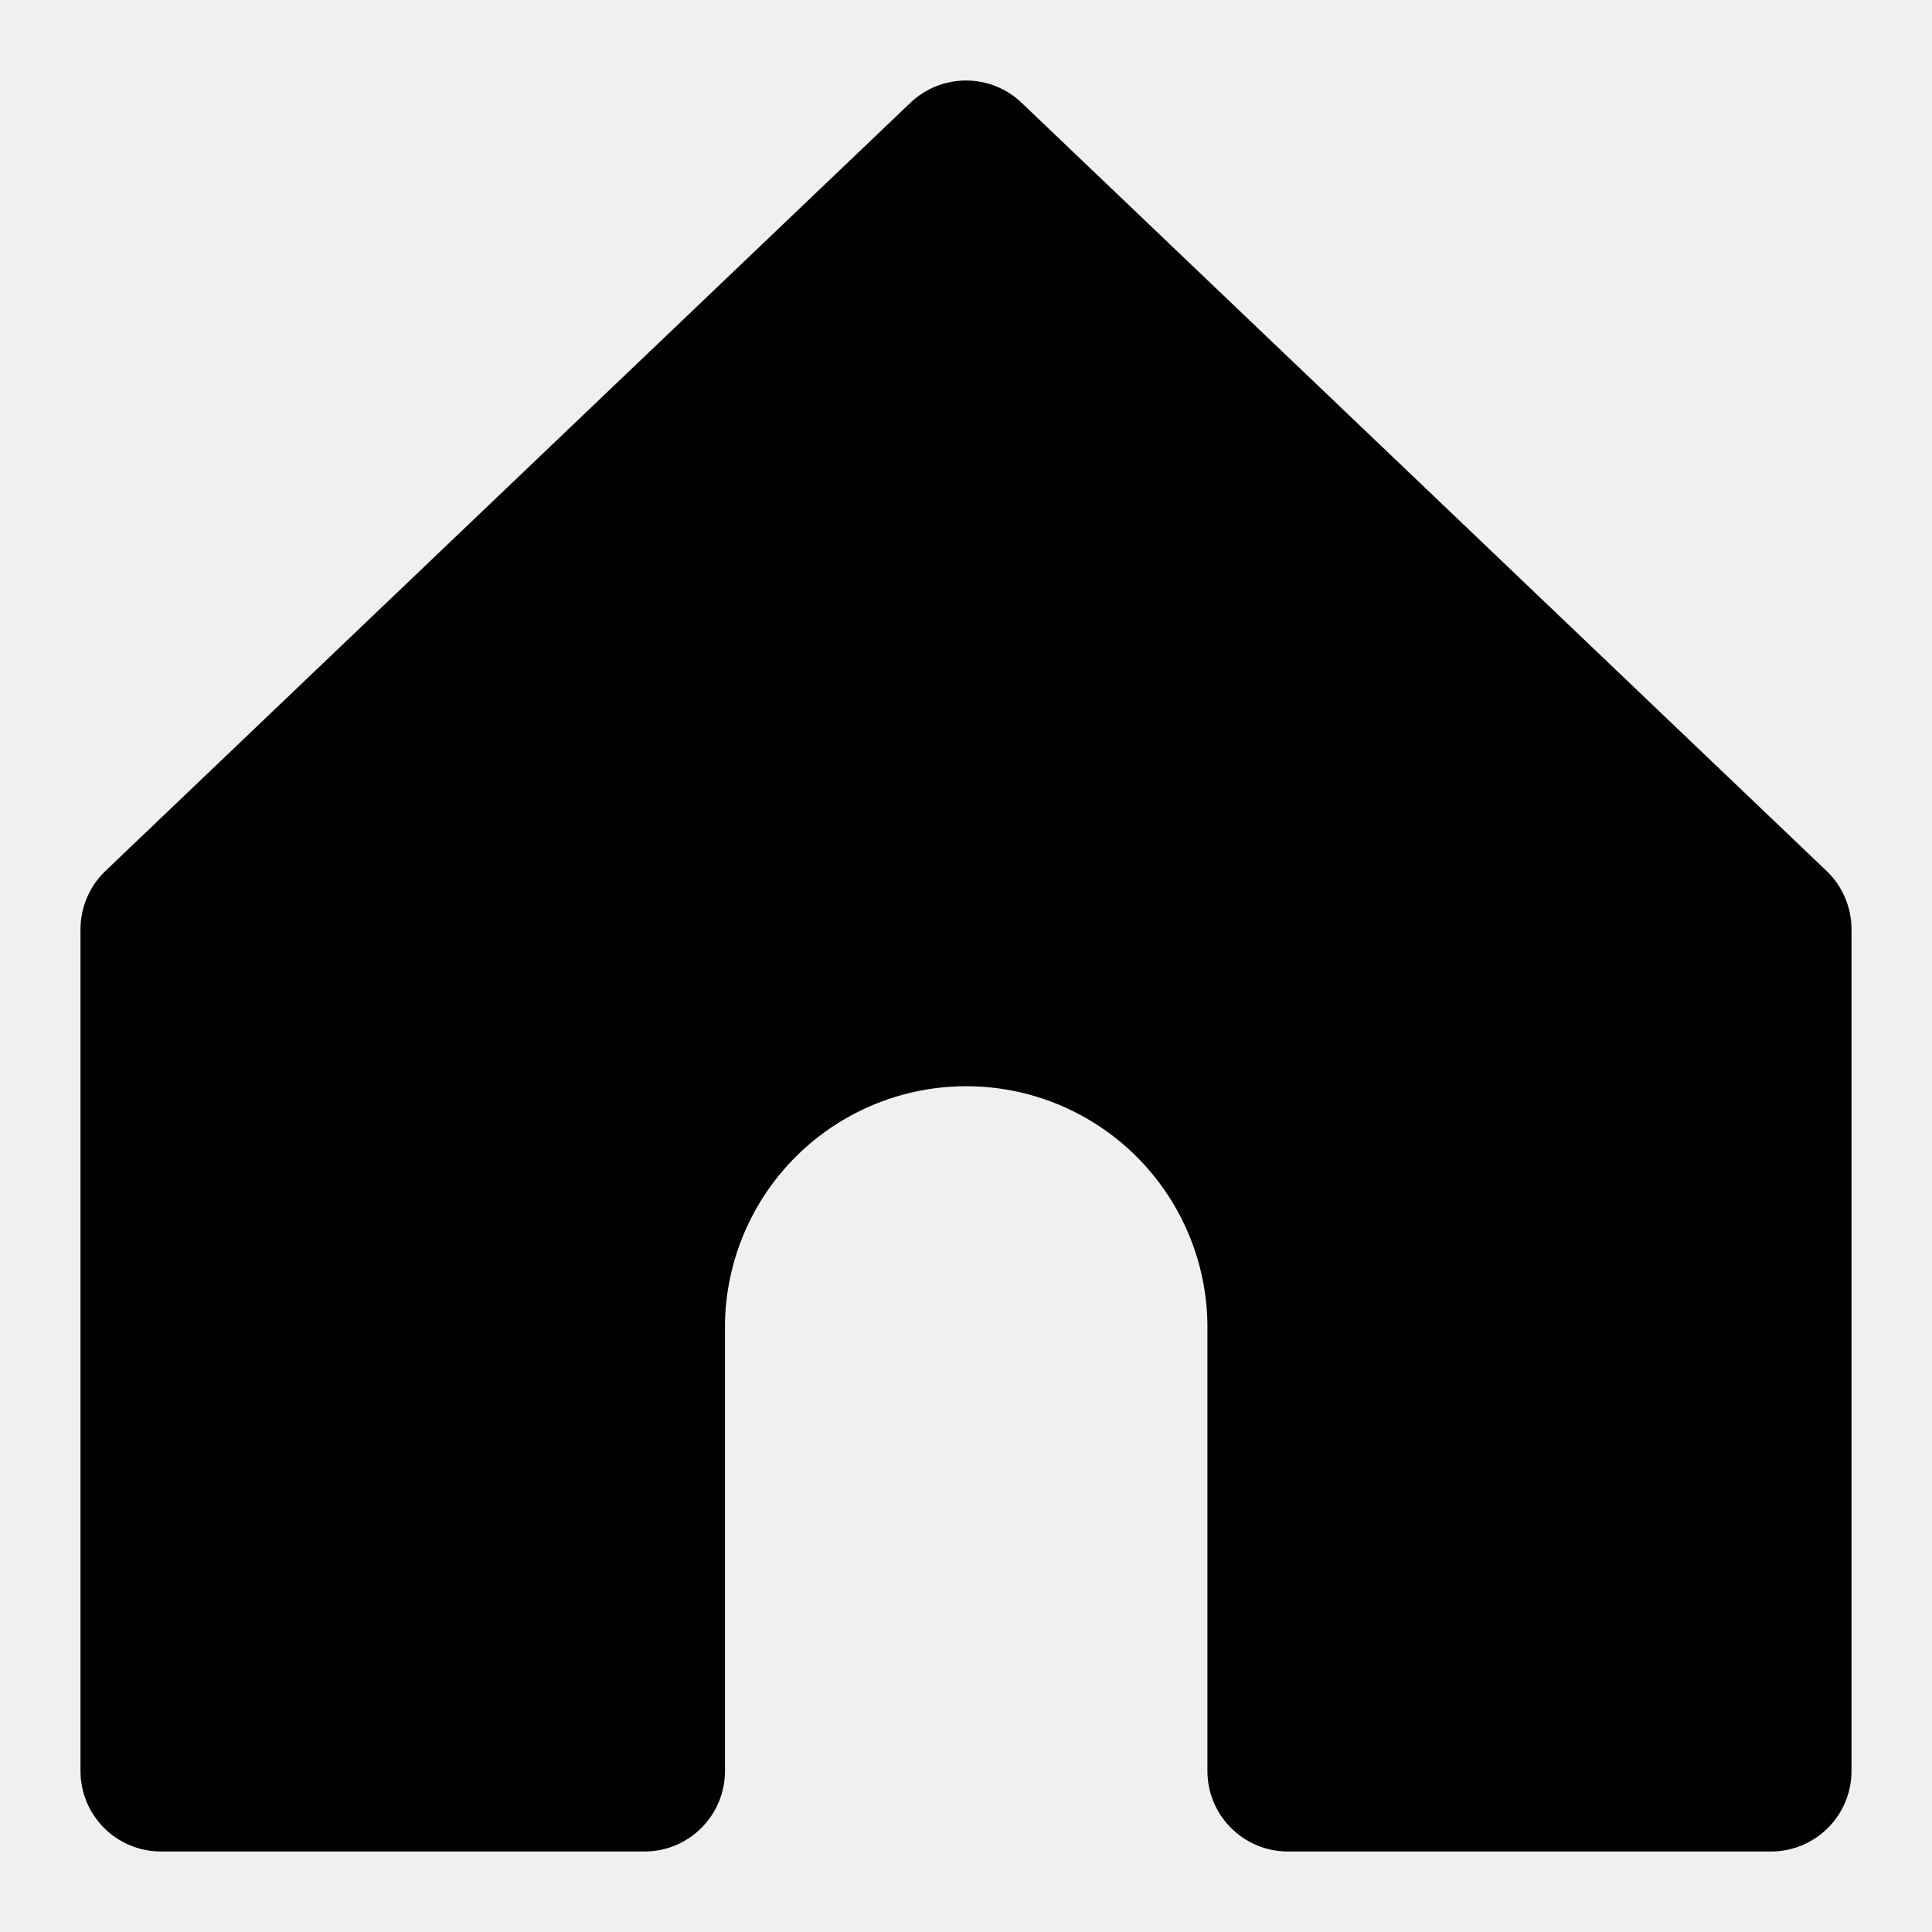
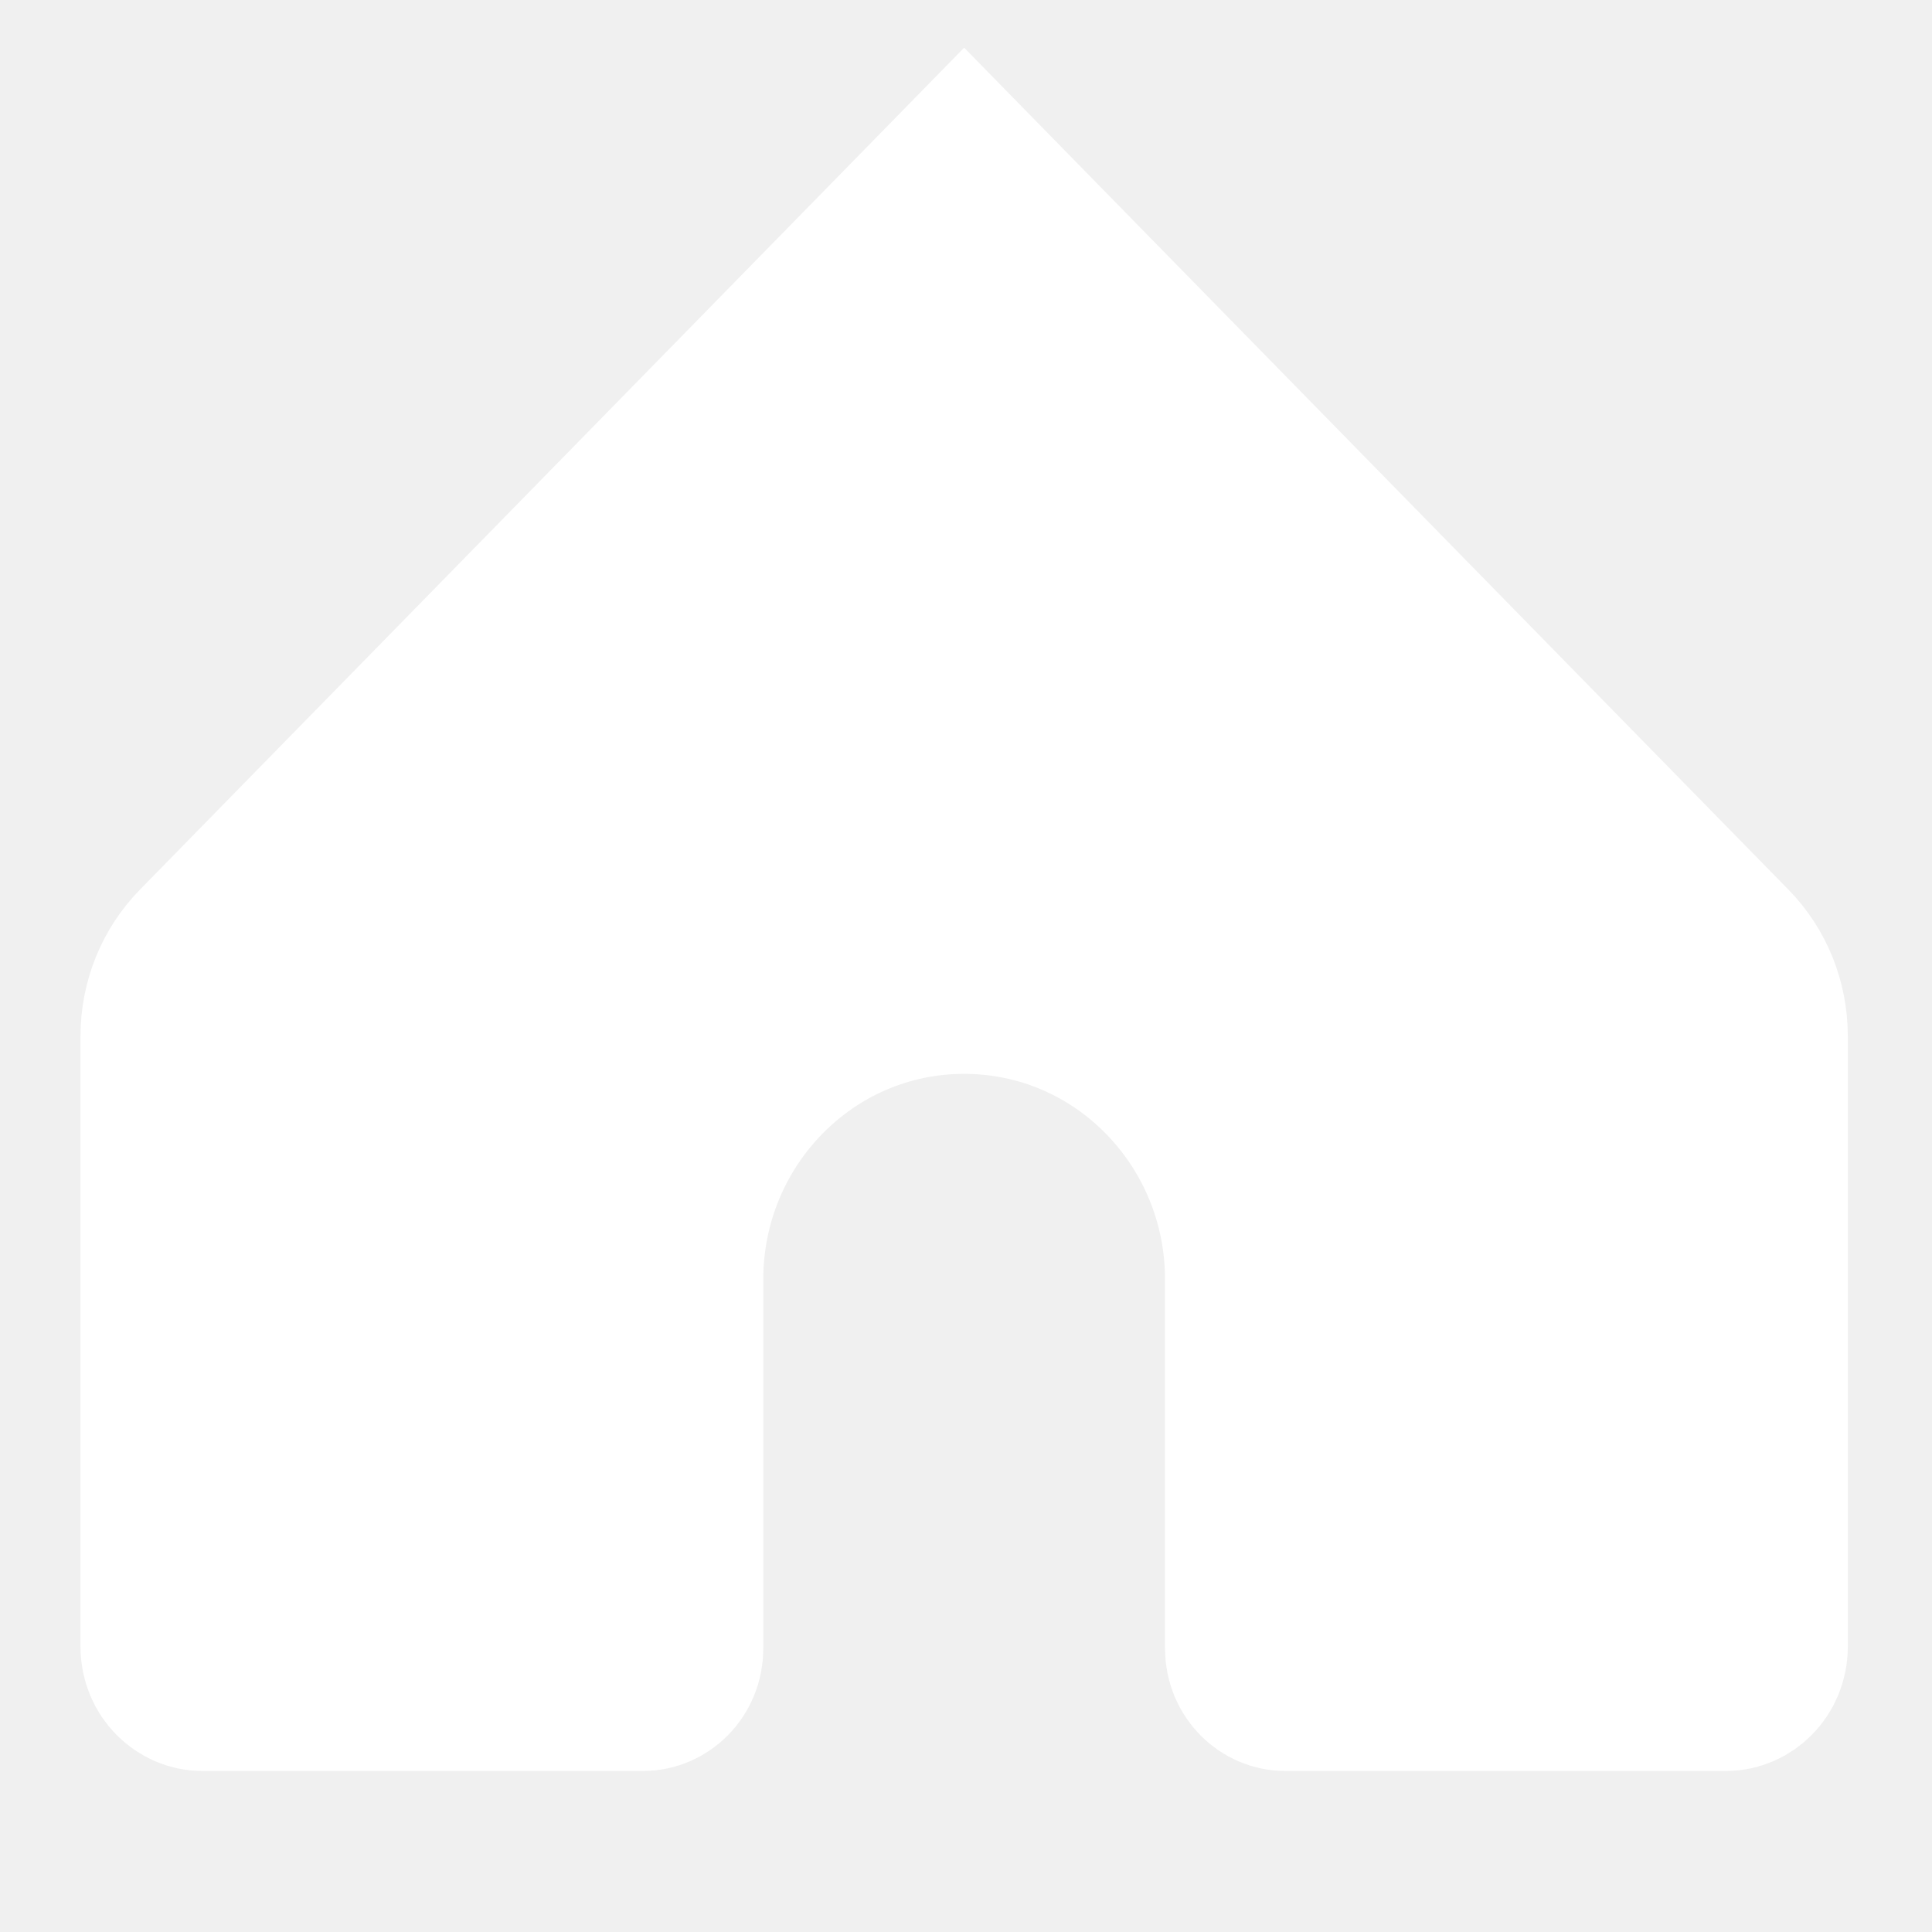
- <svg aria-label="홈" class="x1lliihq x1n2onr6 x5n08af" fill="currentColor" height="24" role="img" viewBox="0 0 24 24" width="24">
-   <path d="M22 23h-6.001a1 1 0 0 1-1-1v-5.455a2.997 2.997 0 1 0-5.993 0V22a1 1 0 0 1-1 1H2a1 1 0 0 1-1-1V11.543a1.002 1.002 0 0 1 .31-.724l10-9.543a1.001 1.001 0 0 1 1.38 0l10 9.543a1.002 1.002 0 0 1 .31.724V22a1 1 0 0 1-1 1Z" />
+ <svg xmlns="http://www.w3.org/2000/svg" width="24" height="24" viewBox="0 0 24 24" fill="white">
+   <path d="M2.453 11.751L11.977 2.022L21.502 11.751C21.791 12.046 21.954 12.447 21.954 12.871V20.456C21.954 20.775 21.704 21 21.443 21H15.964C15.713 21 15.472 20.785 15.472 20.476V15.889C15.472 13.95 13.927 12.34 11.977 12.34C10.028 12.34 8.482 13.95 8.482 15.889V20.476C8.482 20.785 8.242 21 7.991 21H2.512C2.251 21 2 20.775 2 20.456V12.871C2 12.447 2.164 12.046 2.453 11.751Z" stroke="white" stroke-width="2" />
</svg>
